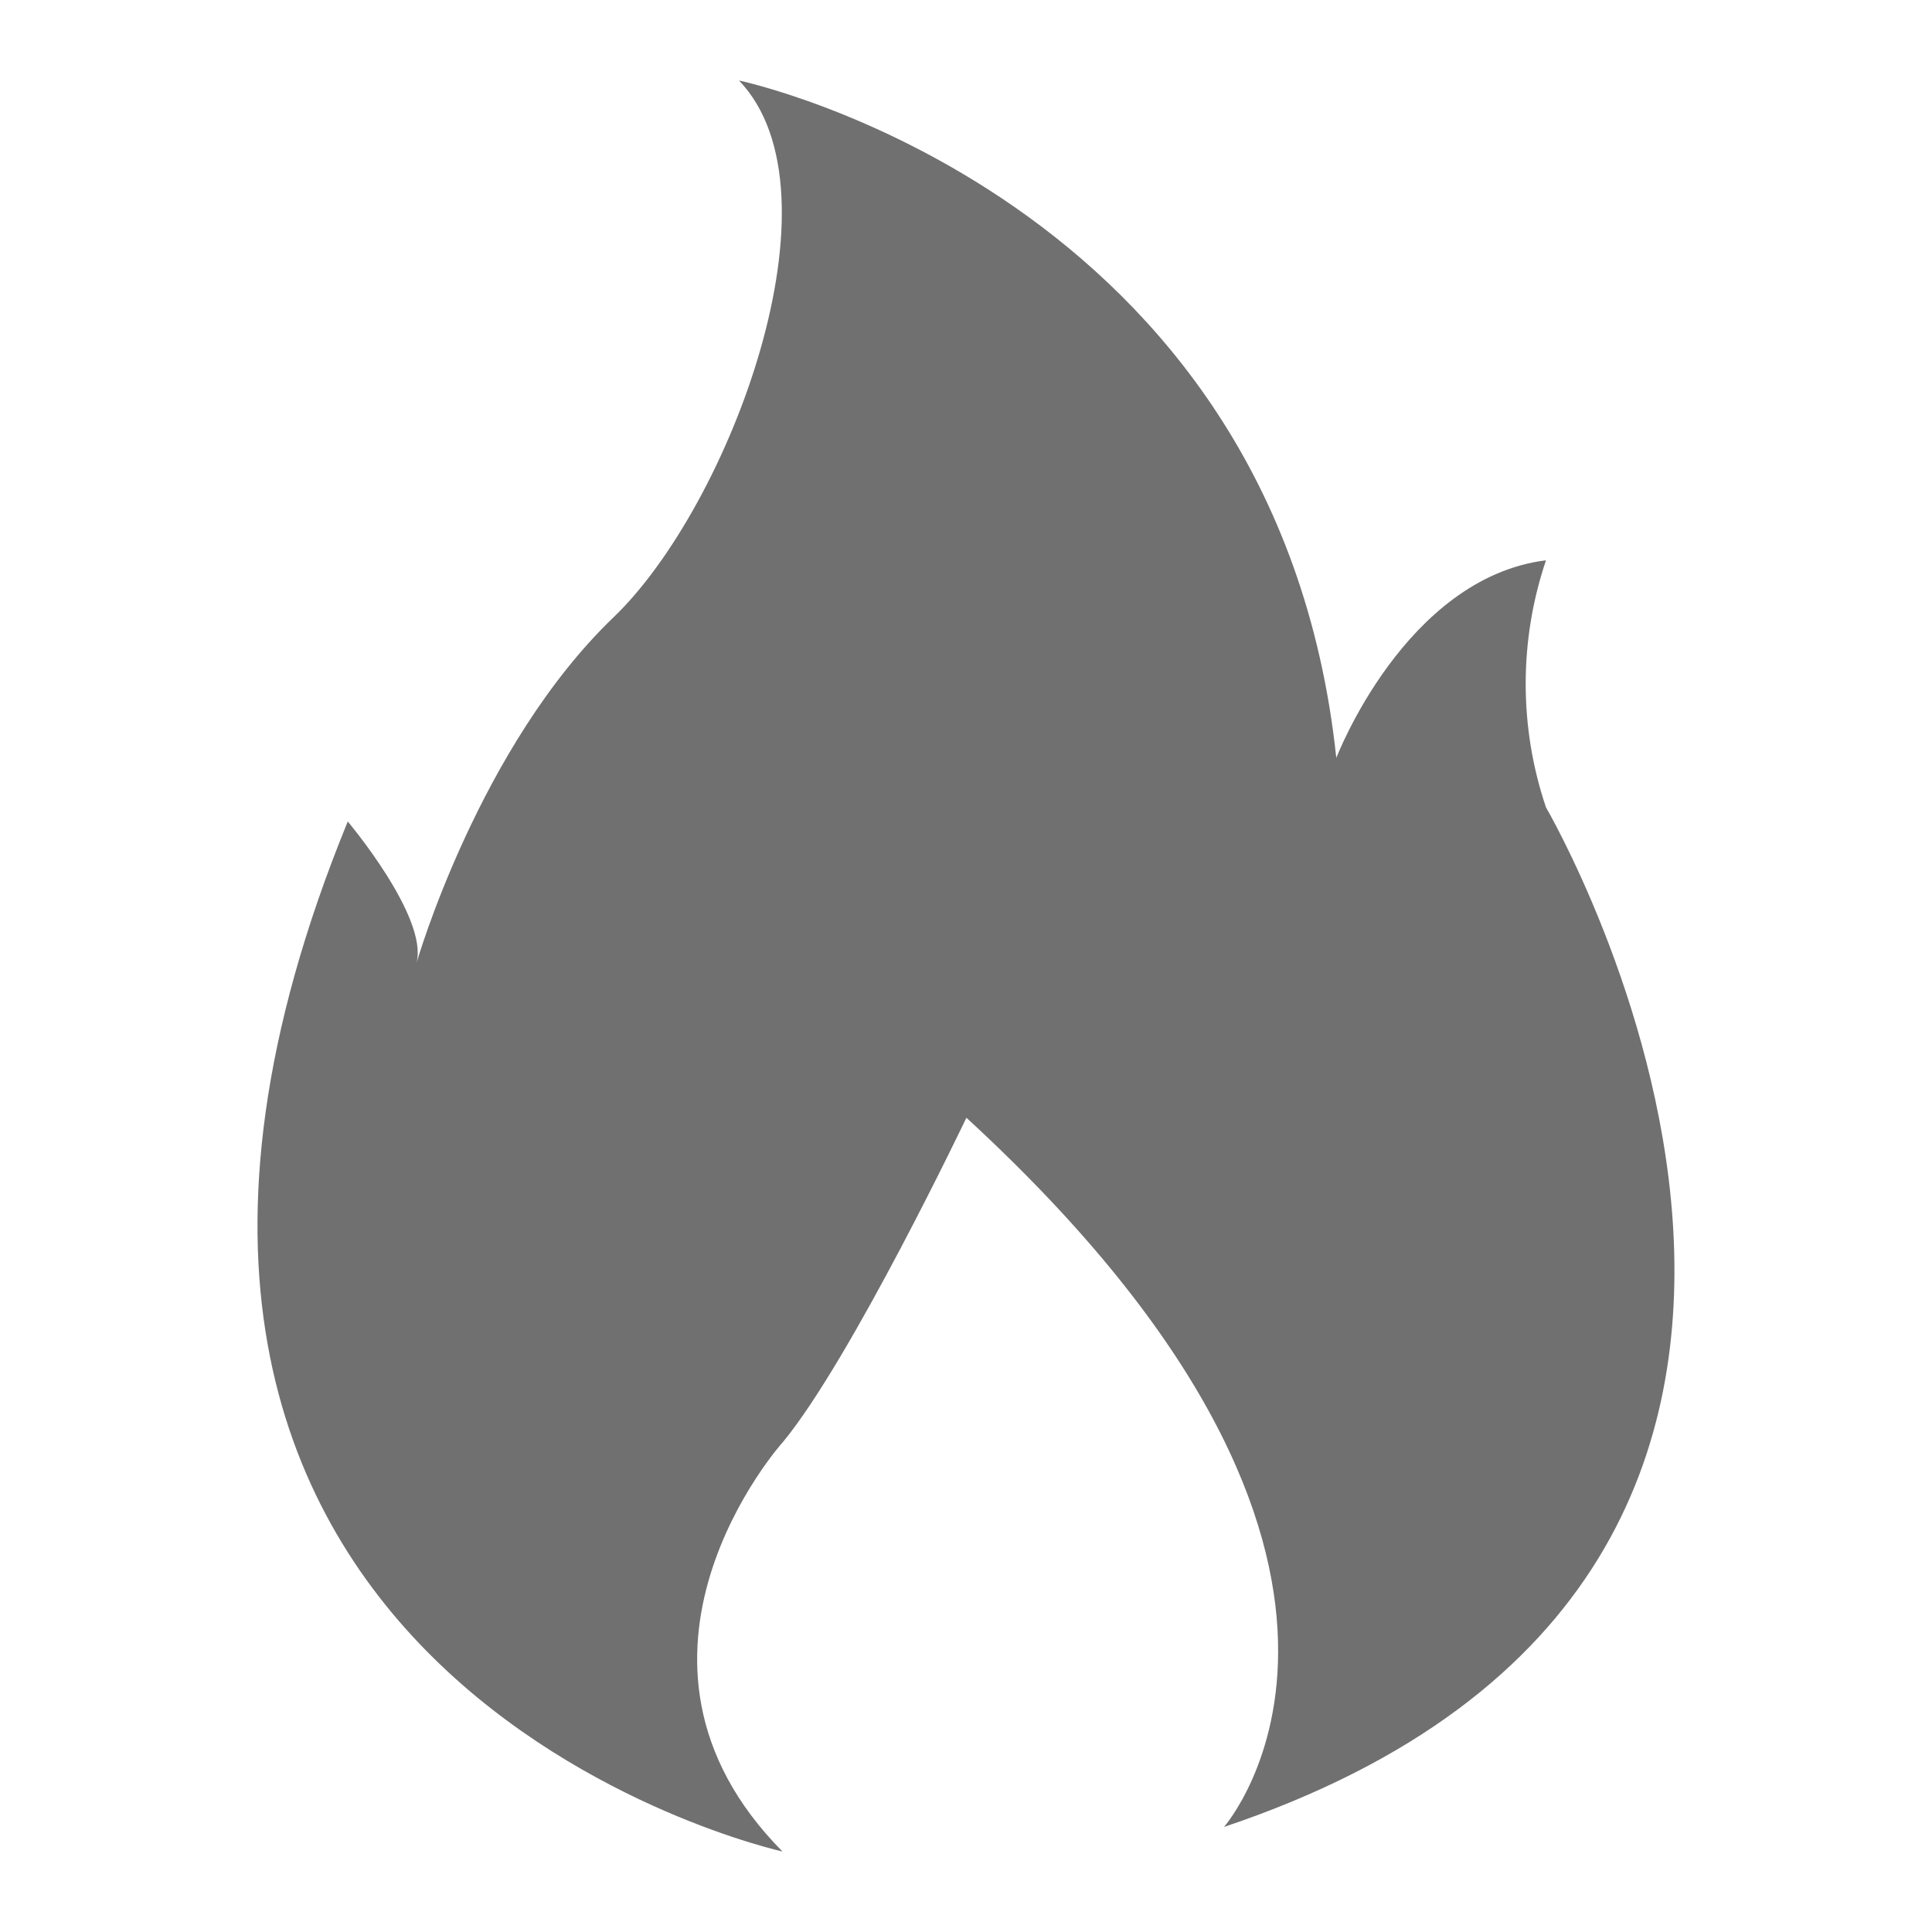
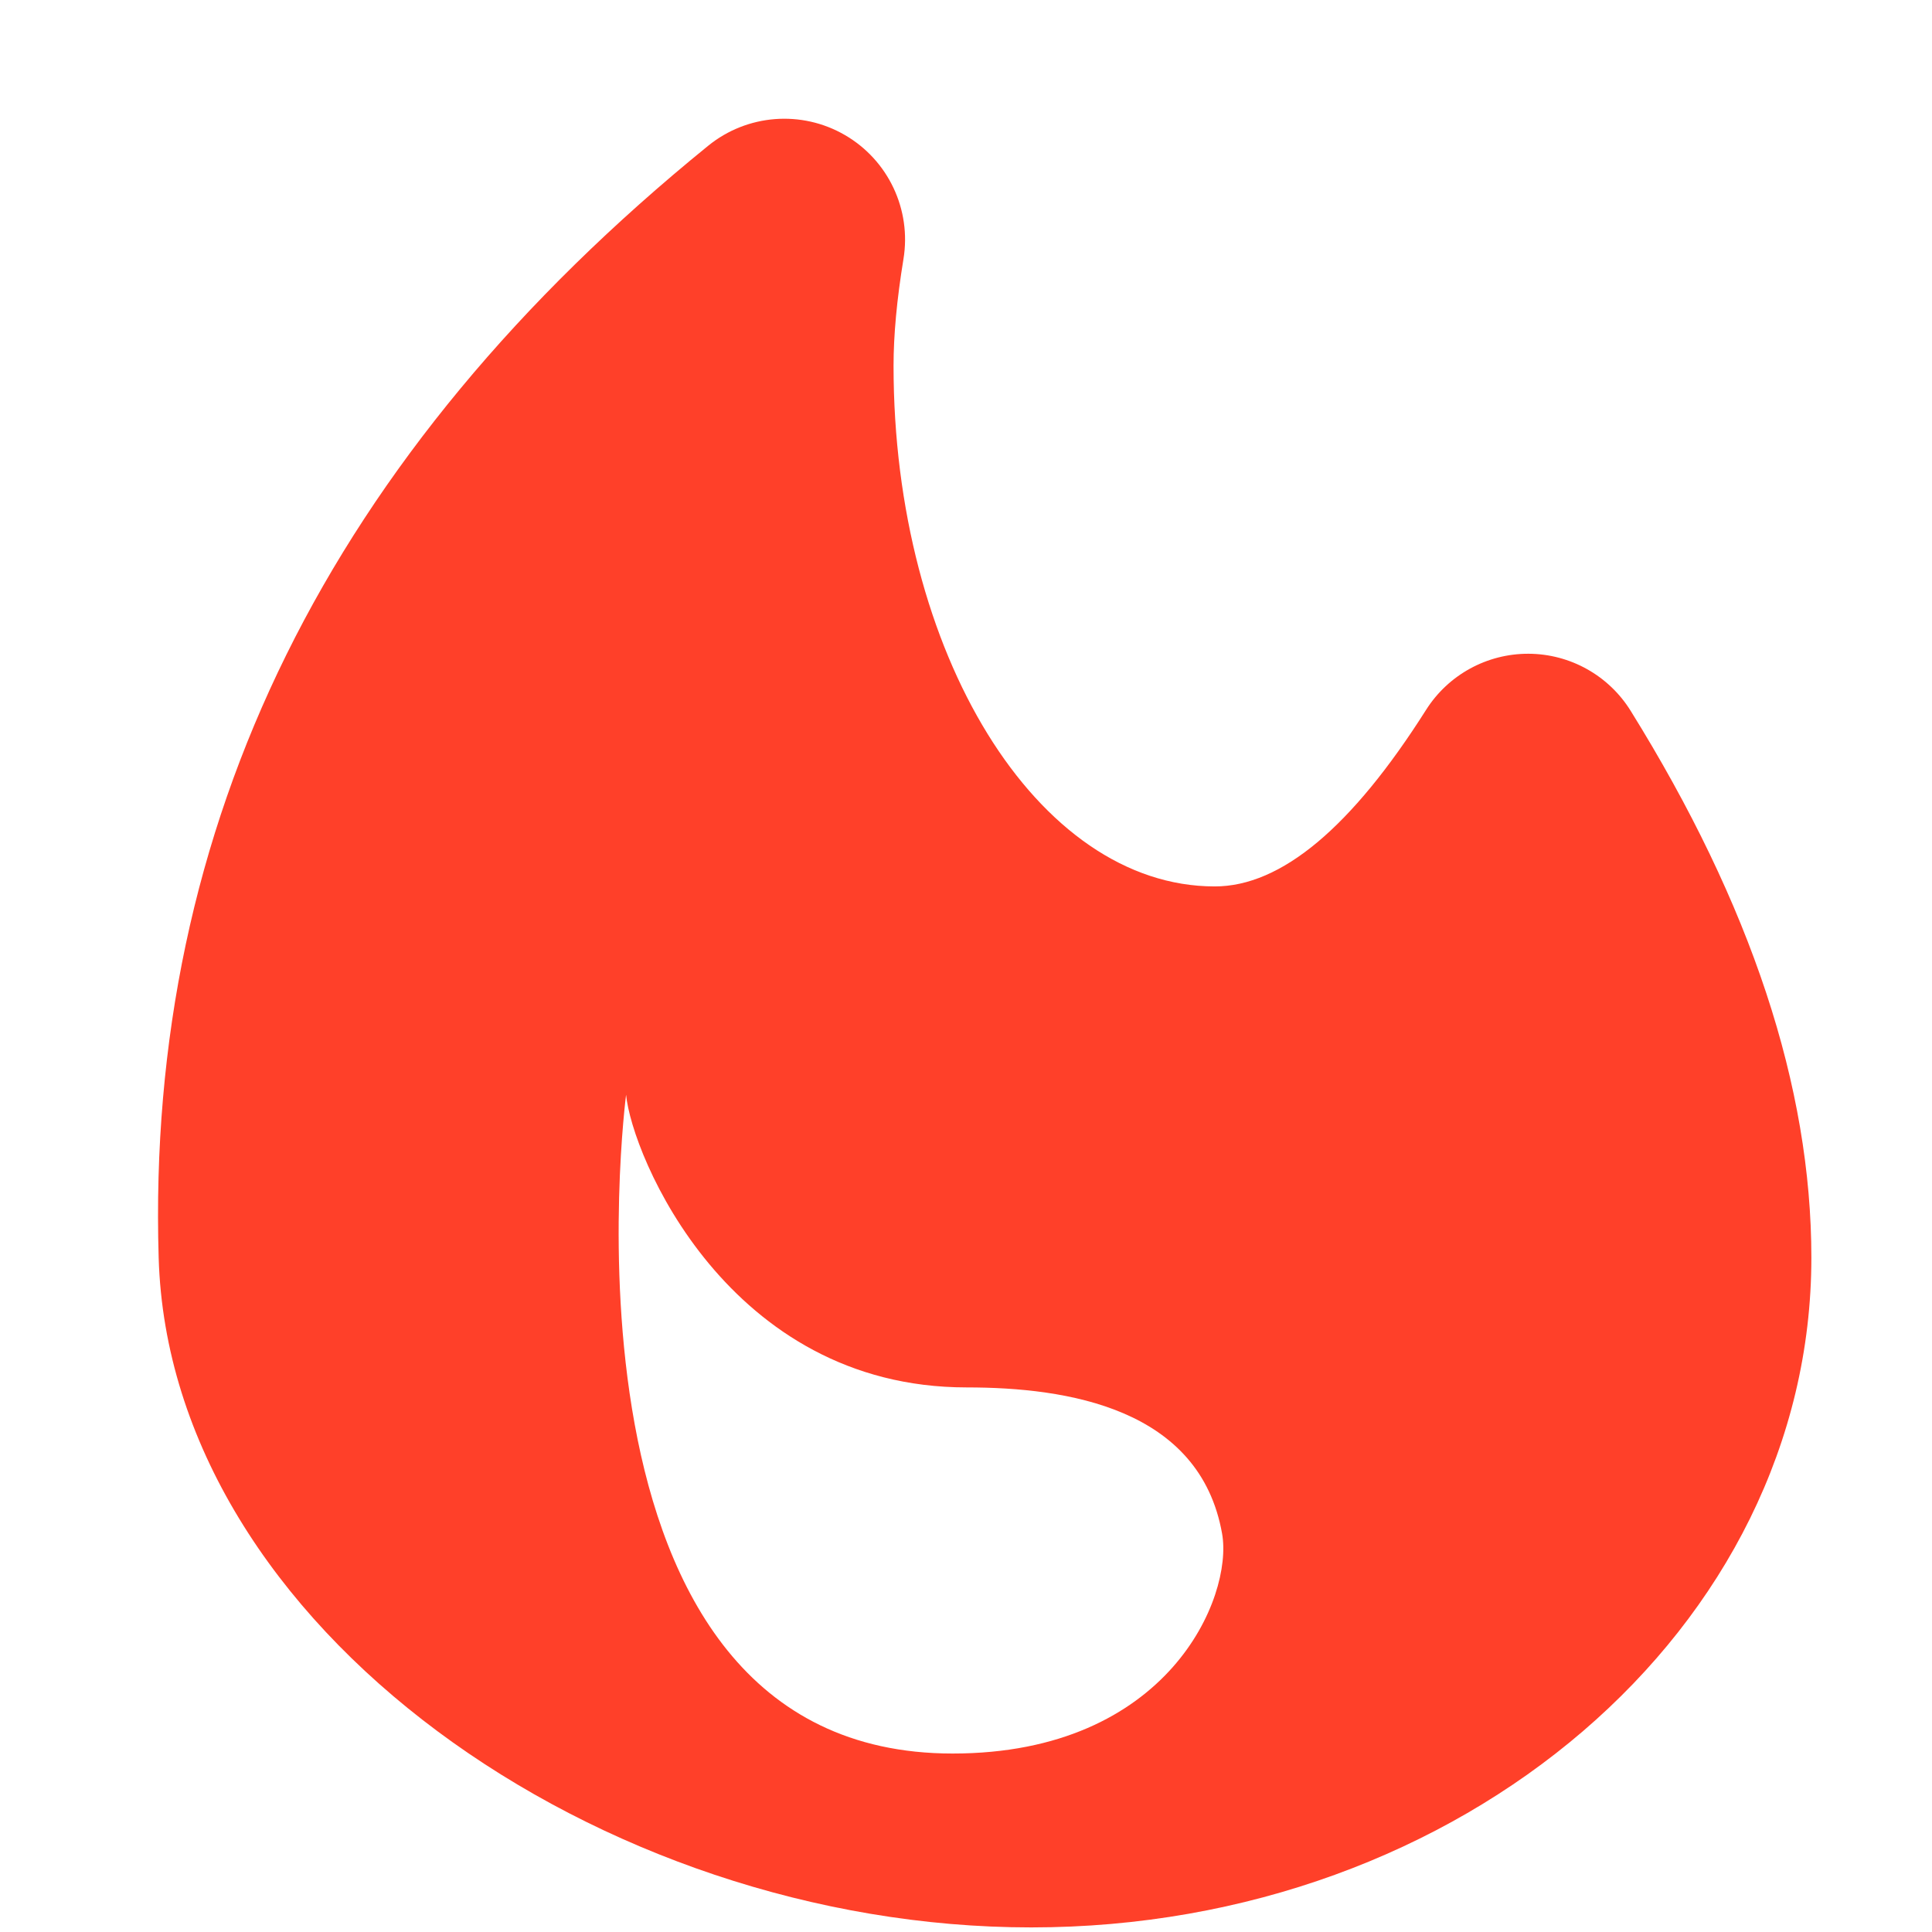
- <svg xmlns="http://www.w3.org/2000/svg" t="1696835248798" class="icon" viewBox="0 0 1024 1024" version="1.1" p-id="1471" width="200" height="200">
-   <path d="M414.72 981.333s-416.427-91.52-230.4-545.92c0 0 42.667 50.56 36.48 74.88 0 0 33.067-114.773 104.533-183.253 61.44-59.093 123.734-224.64 66.347-284.373 0 0 284.8 59.733 316.587 359.04 0 0 36.48-95.36 111.146-104.747a204.587 204.587 0 0 0 0 130.987s235.947 403.84-170.666 540.373c0 0 121.813-138.453-136.534-375.893 0 0-61.013 128-97.28 171.946-0.213 0-101.973 114.134-0.213 216.96z" p-id="1472" fill="#707070" />
+ <svg xmlns="http://www.w3.org/2000/svg" t="1696909675693" class="icon" viewBox="0 0 1024 1024" version="1.1" p-id="2166" width="200" height="200">
+   <path d="M331.84 580.224c3.008 32 53.952 155.136 180.544 155.136 53.184 0 123.584 10.88 135.36 77.568 5.888 33.472-28.288 116.48-142.848 116.48-218.624 0-173.056-349.184-173.056-349.184z m311.936-110.4C549.76 469.76 473.6 346.24 473.6 193.92c0-16.256 1.728-35.136 5.248-56.576a64 64 0 0 0-103.488-60.096c-201.024 163.264-298.112 359.68-291.264 589.376 5.76 195.904 234.048 354.944 462.464 354.944 228.352 0 413.504-158.912 413.504-354.944 0-90.56-31.936-187.136-95.808-289.92a64 64 0 0 0-108.416-0.448c-39.488 62.336-76.8 93.568-112 93.568z" fill="#FF4029" p-id="2167" />
</svg>
